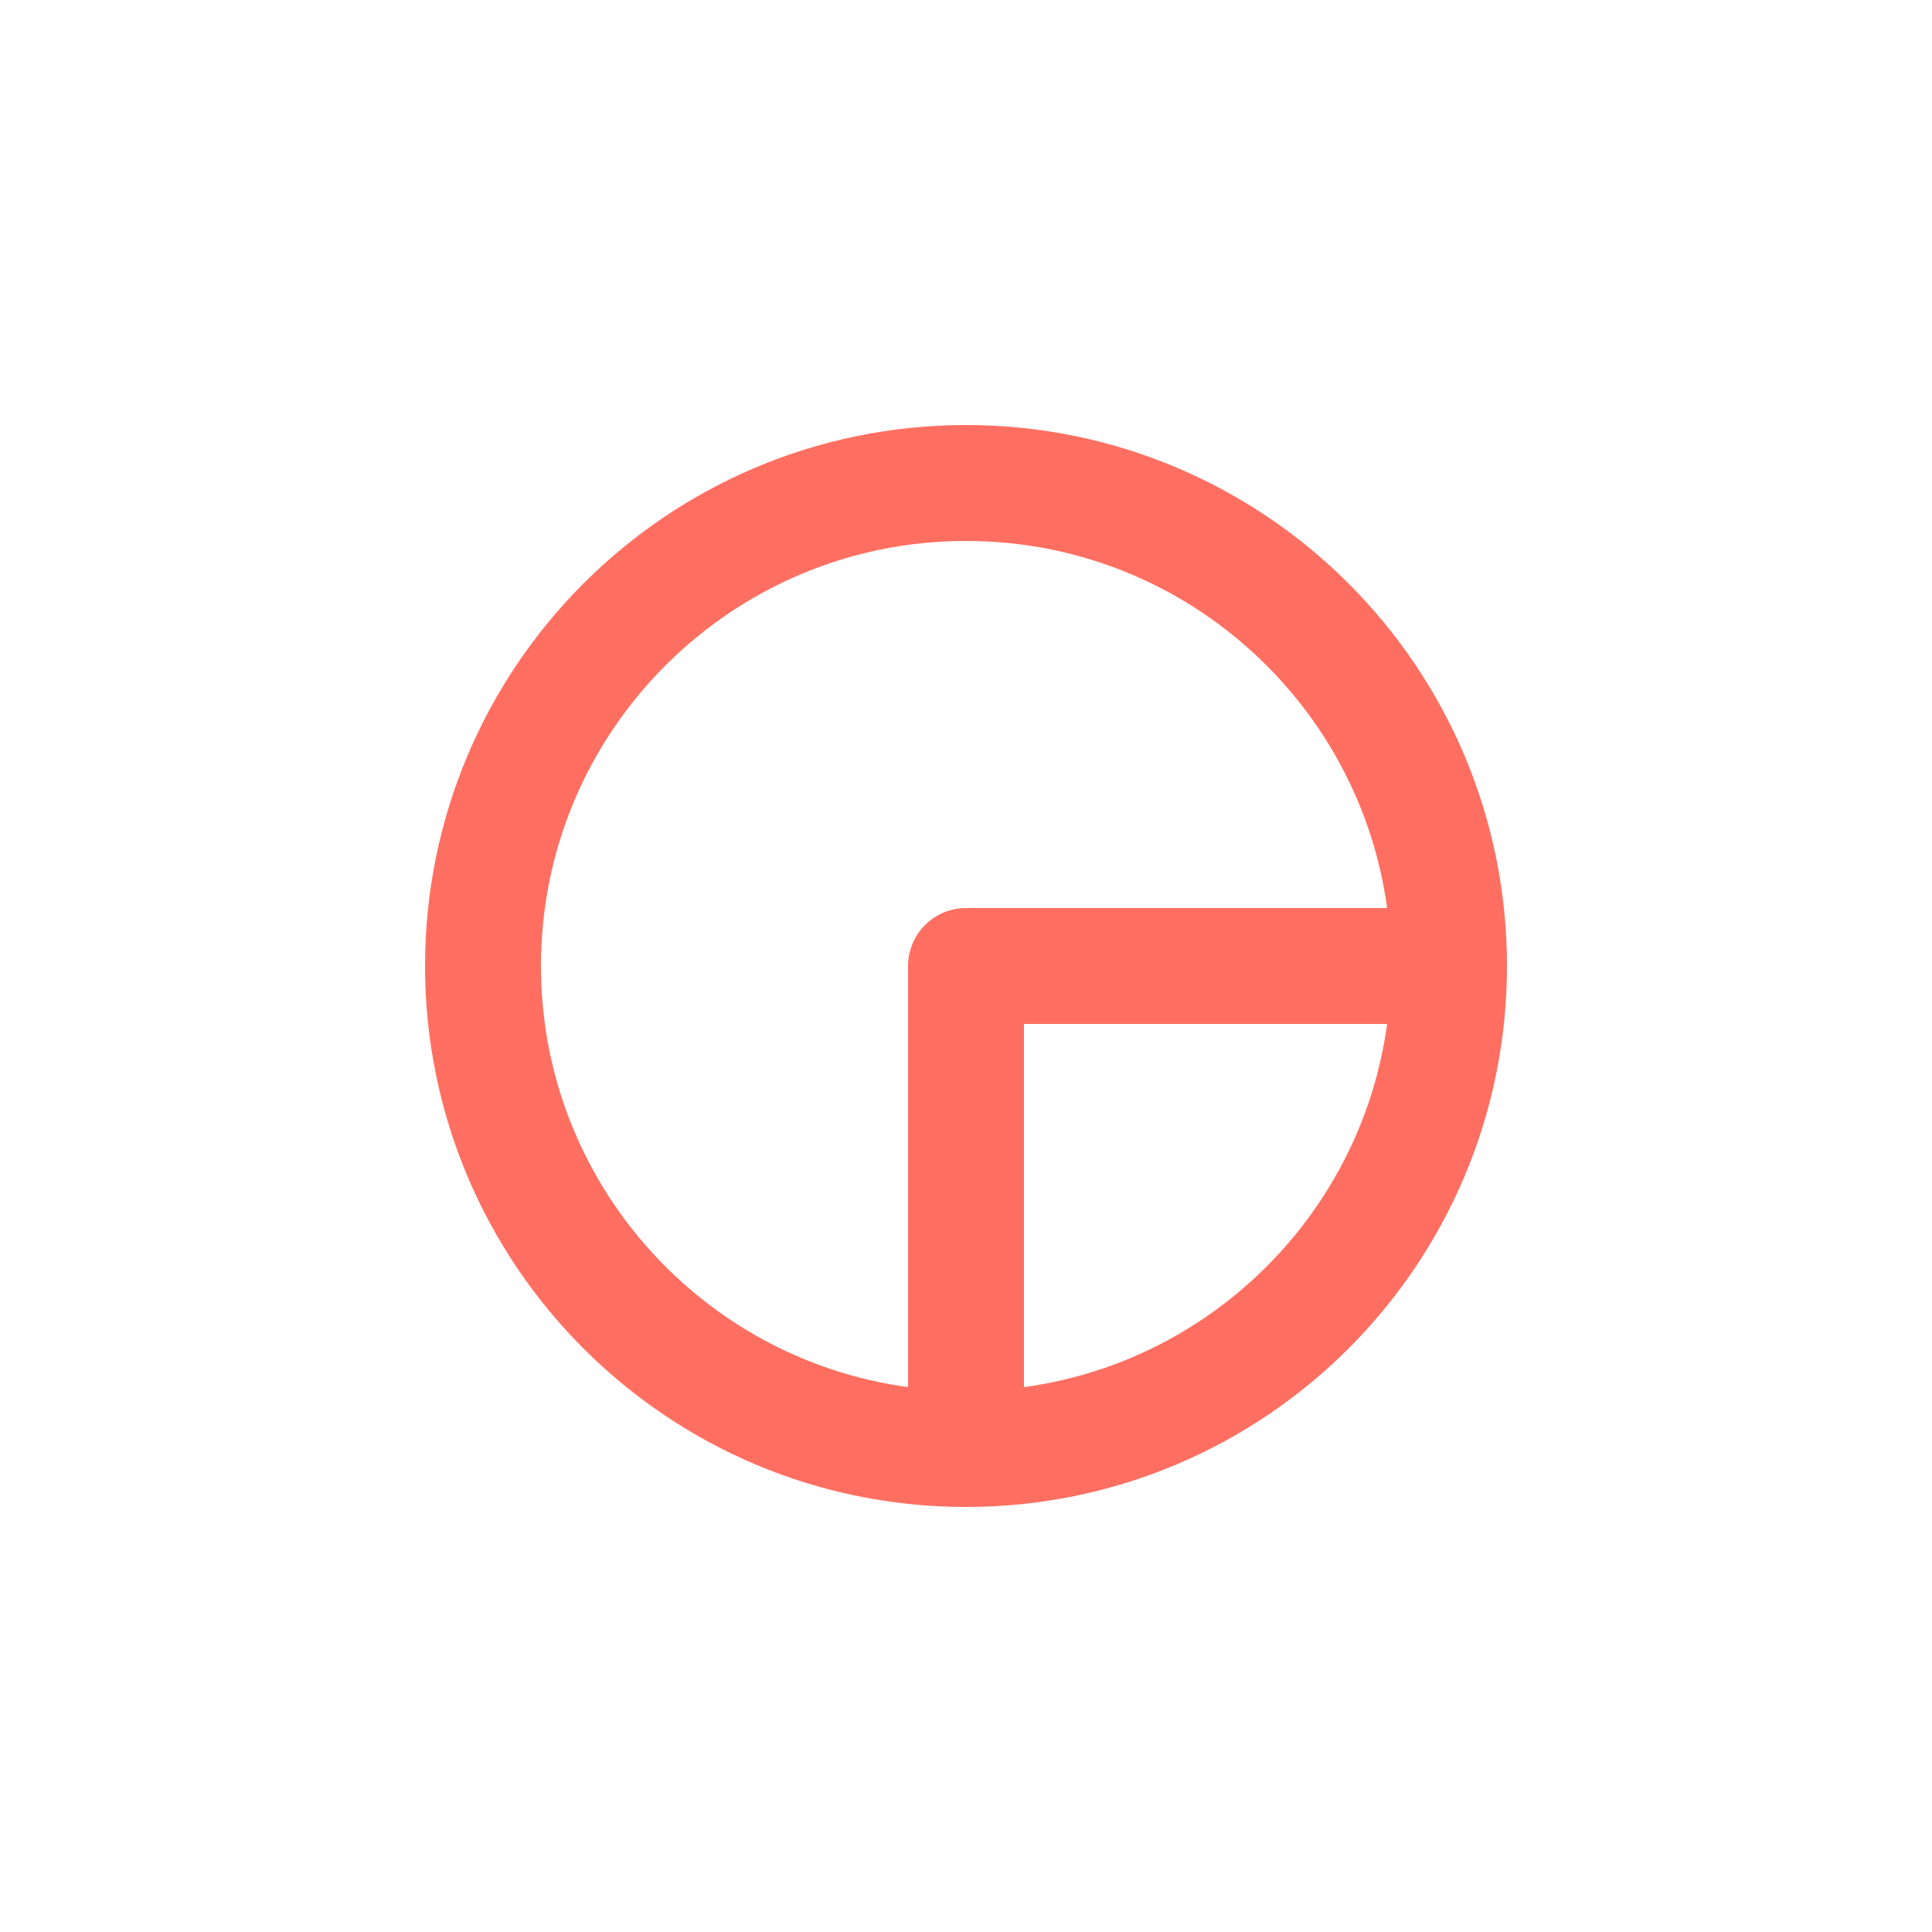
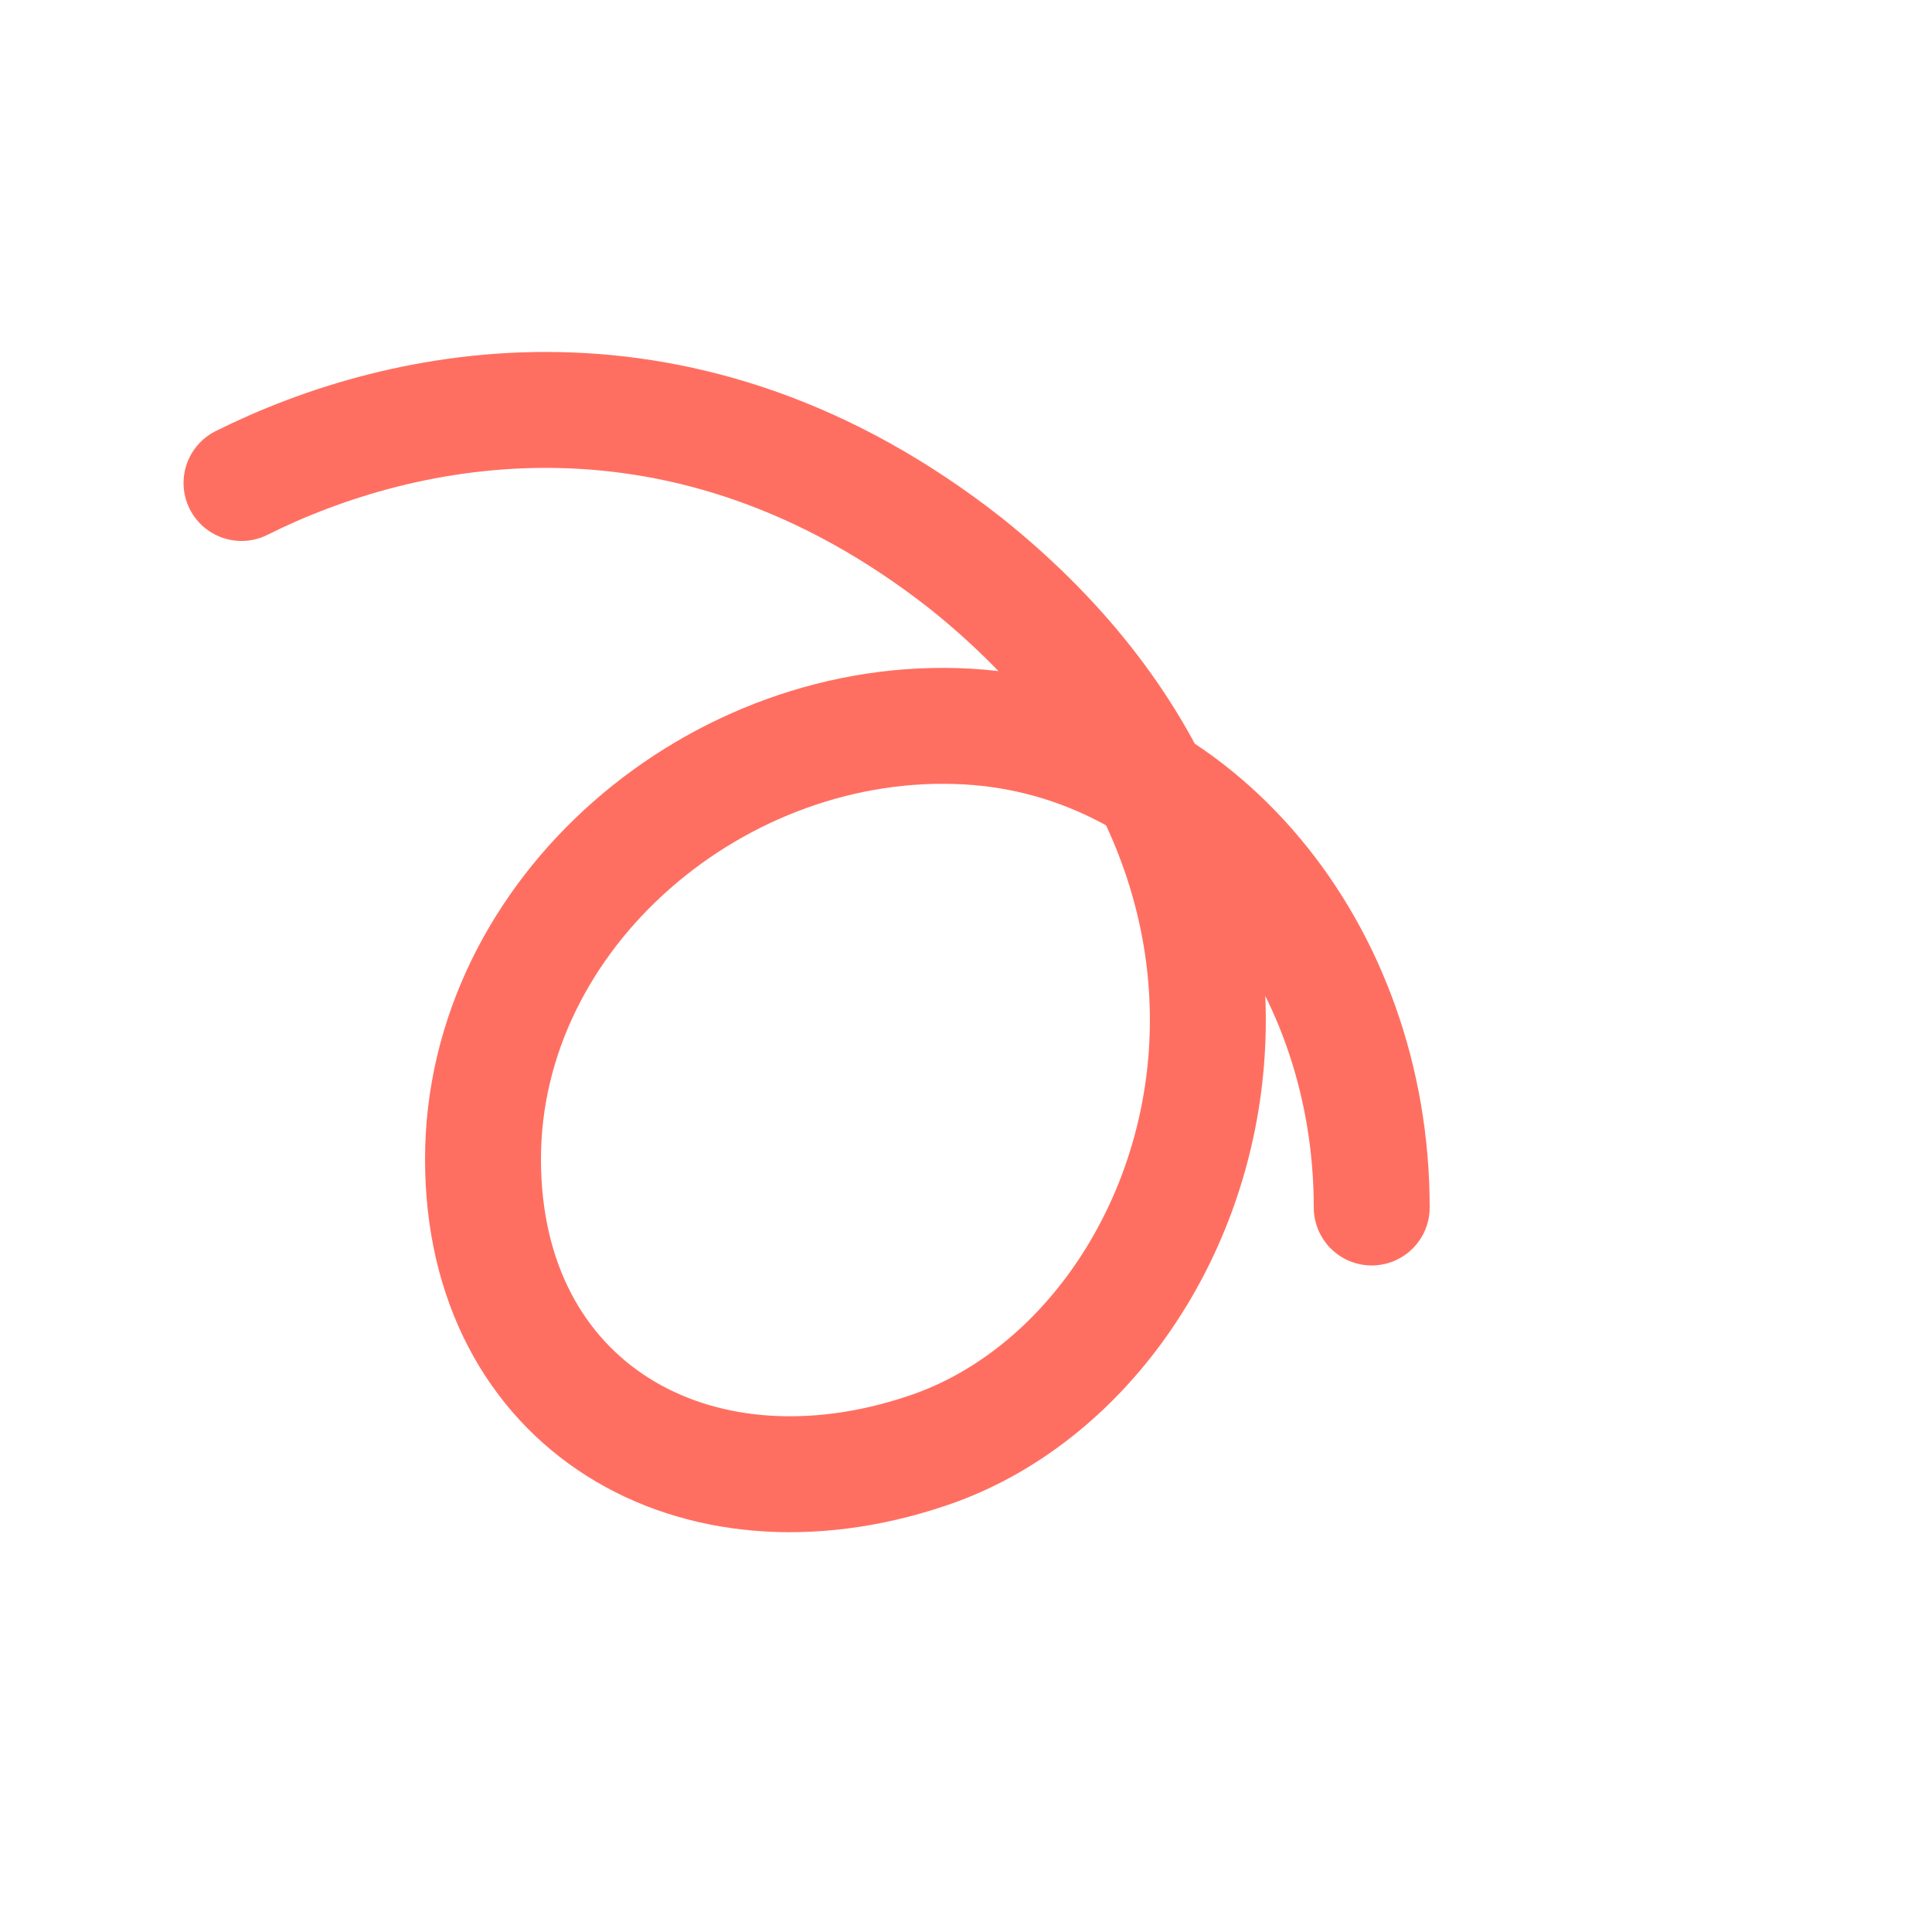
<svg xmlns="http://www.w3.org/2000/svg" width="200" height="200" viewBox="0 0 200 200" fill="none">
-   <path d="M50 100C50 72.386 72.386 50 100 50C127.614 50 150 72.386 150 100M150 100C150 127.614 127.614 150 100 150C72.386 150 50 127.614 50 100M150 100H100M100 100V150" stroke="#FF6F61" stroke-width="12" stroke-linecap="round" />
+   <path d="M142 125C142 98.471 123.95 76.537 100.125 75.21C74.375 73.772 50 94.417 50 120C50 145.583 71.875 158.228 95.833 150.23C125 140.625 141.667 91.667 100 58.333C70.833 35.417 41.667 41.667 25 50" stroke="#FF6F61" stroke-width="12" stroke-linecap="round" stroke-linejoin="round" />
</svg>
